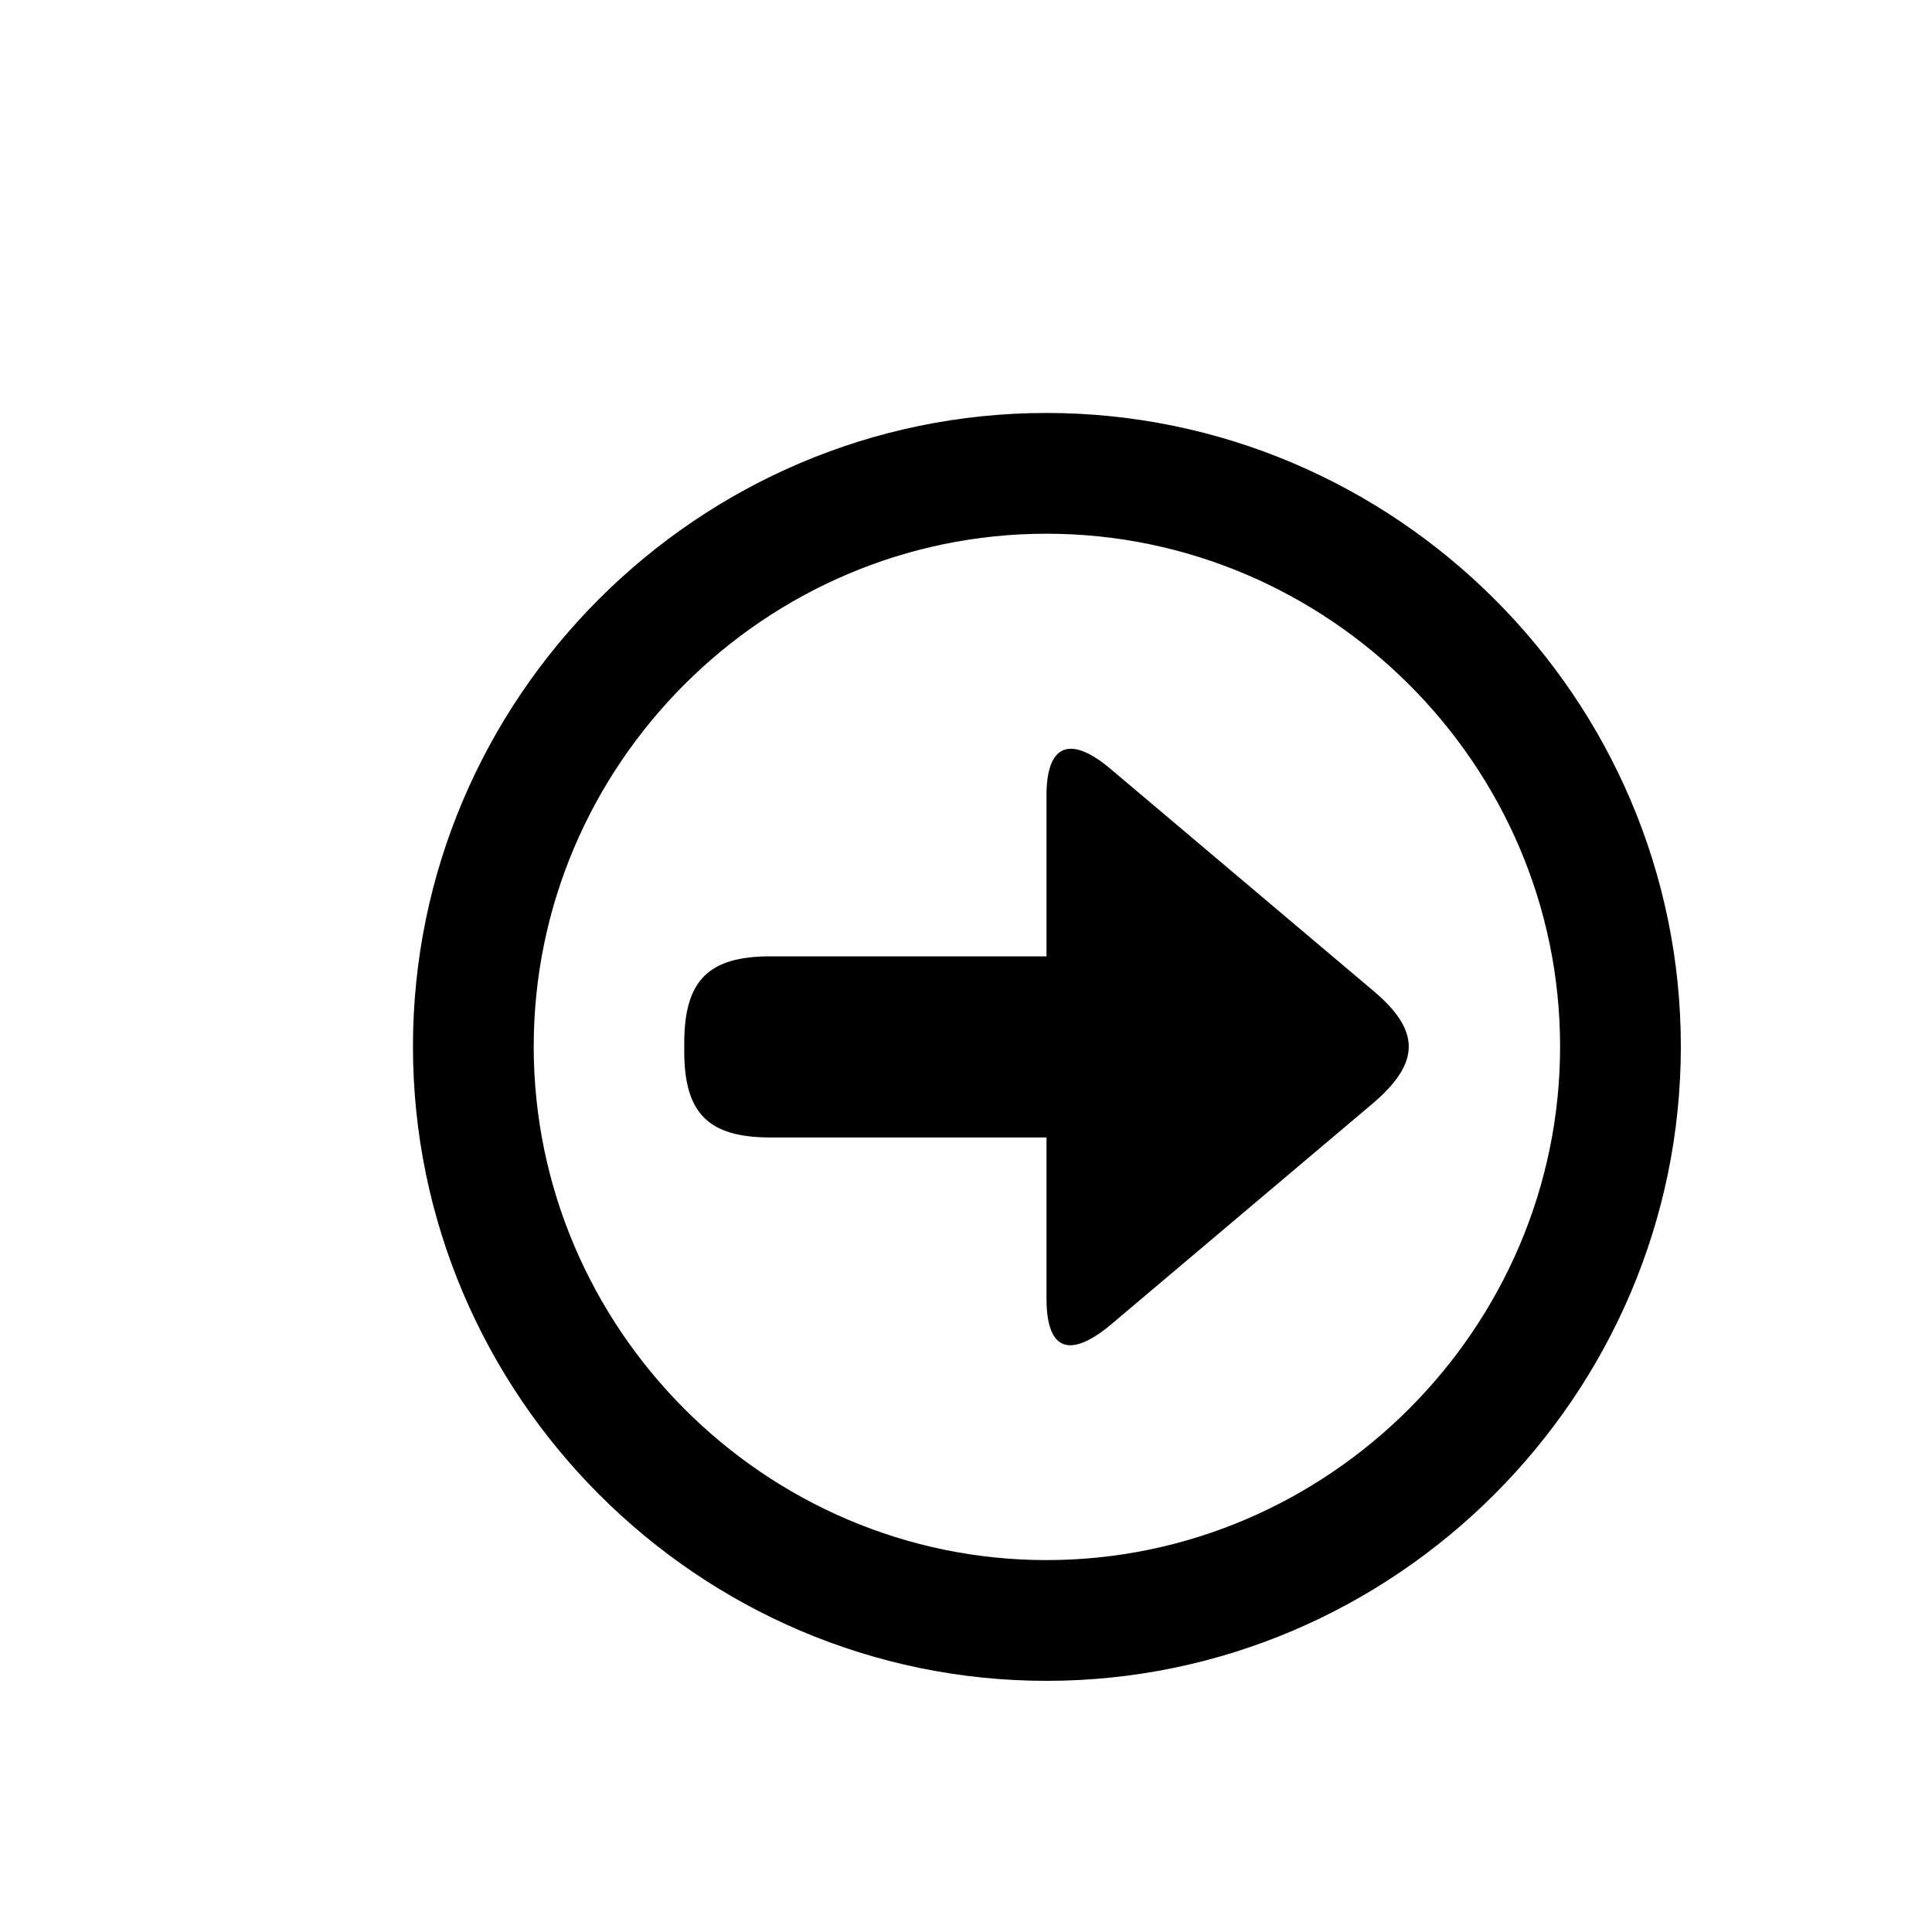
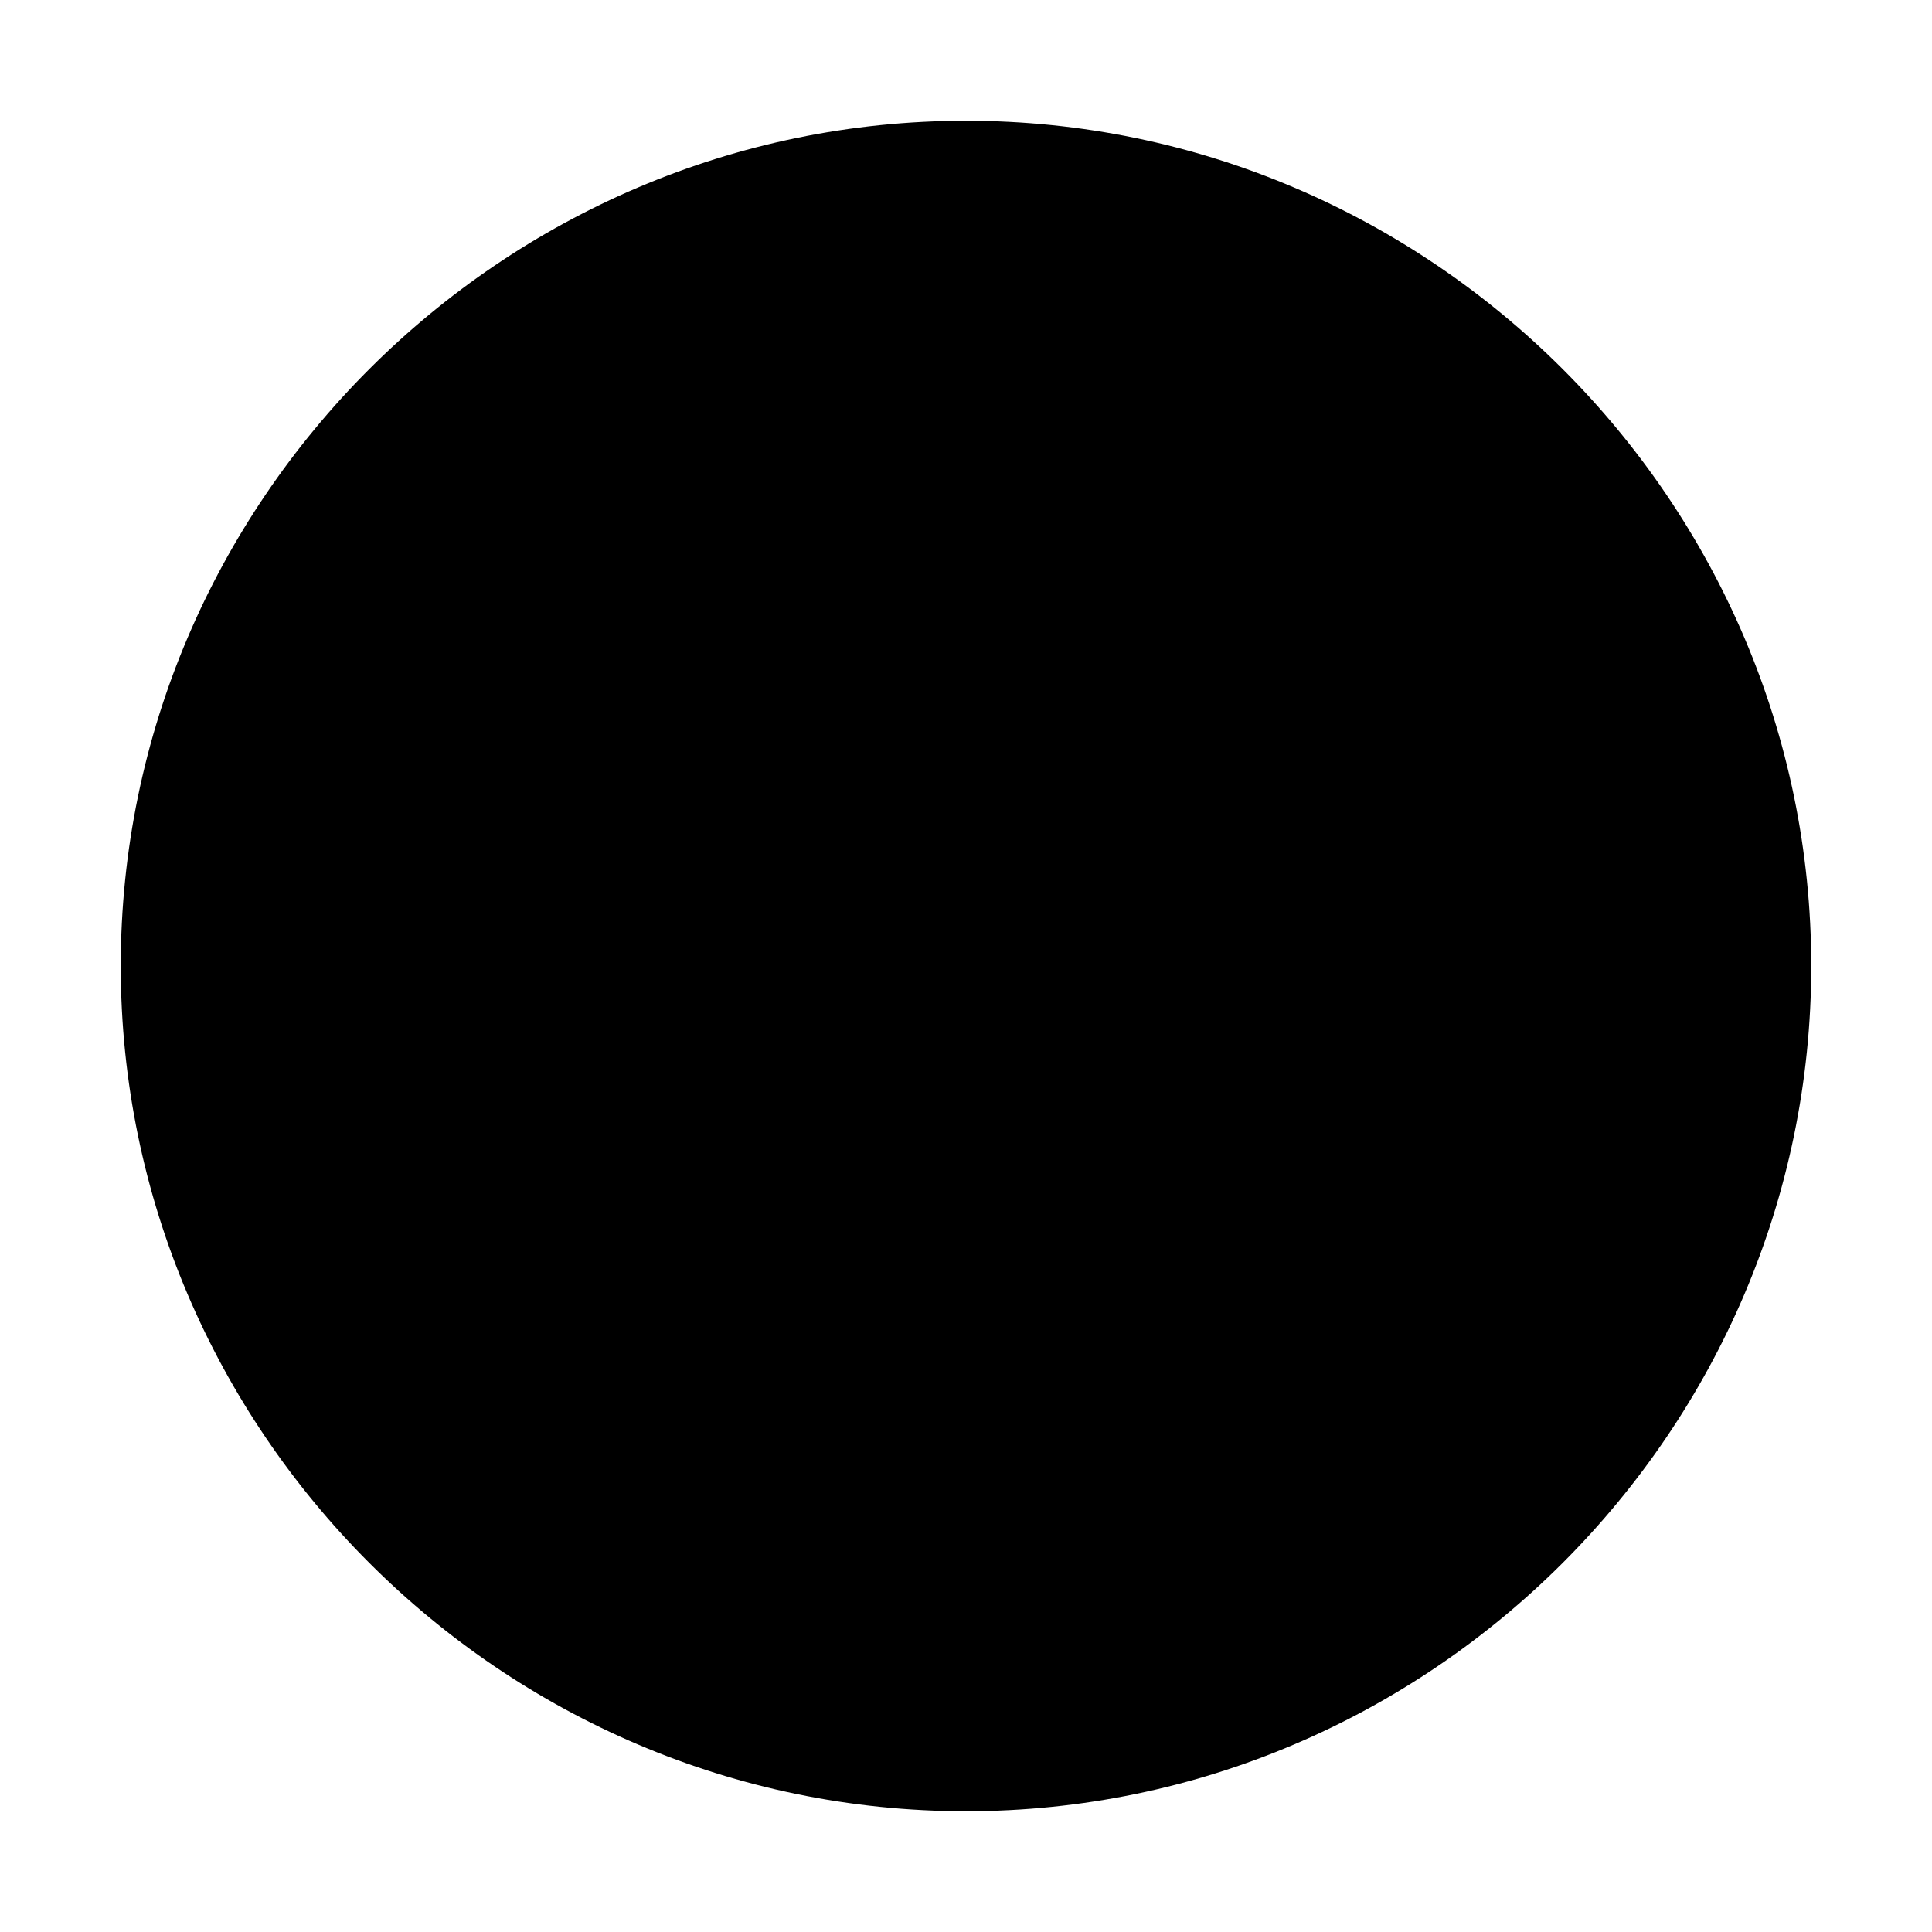
- <svg xmlns="http://www.w3.org/2000/svg" viewBox="0 0 24 24" fill="currentColor">
-   <path d="M20.88,13C20.88,17.33,17.33,20.88,13,20.88C8.67,20.88,5.13,17.33,5.13,13C5.13,8.67,8.67,5.13,13,5.13C17.33,5.13,20.88,8.67,20.88,13ZM6.63,13C6.63,16.5,9.5,19.38,13,19.38C16.5,19.38,19.38,16.5,19.38,13C19.38,9.5,16.5,6.63,13,6.63C9.5,6.63,6.63,9.5,6.63,13ZM13,9.88C13,9.26,13.28,9.13,13.77,9.53L17.05,12.3C17.65,12.8,17.65,13.2,17.05,13.71L13.77,16.48C13.27,16.88,13,16.76,13,16.13ZM8.5,13.05L8.5,12.96C8.5,12.18,8.8,11.88,9.57,11.88L14,11.88L14,14.13L9.57,14.13C8.8,14.13,8.5,13.83,8.5,13.06Z" />
+ <svg xmlns="http://www.w3.org/2000/svg" viewBox="0 0 24 24">
+   <path d="M22.5,12C22.5,17.77,17.77,22.5,12,22.5C6.23,22.5,1.5,17.77,1.5,12C1.5,6.23,6.23,1.5,12,1.5C17.77,1.5,22.5,6.23,22.5,12Z" fill="currentColor" />
+   <path d="M3.5,12C3.5,16.67,7.33,20.5,12,20.5C16.67,20.5,20.5,16.67,20.5,12C20.5,7.33,16.67,3.5,12,3.5C7.33,3.5,3.5,7.33,3.5,12Z" fill="currentColor" />
+   <path d="M12,7.84C12,7.01,12.37,6.84,13.03,7.37L17.4,11.07C18.2,11.74,18.2,12.27,17.4,12.94L13.03,16.64C12.36,17.17,12,17.01,12,16.17Z" fill="currentColor" />
+   <path d="M6,12.07L6,11.94C6,10.91,6.4,10.51,7.43,10.51L13.33,10.51L13.33,13.51L7.43,13.51C6.4,13.51,6,13.11,6,12.08Z" fill="currentColor" />
</svg>
